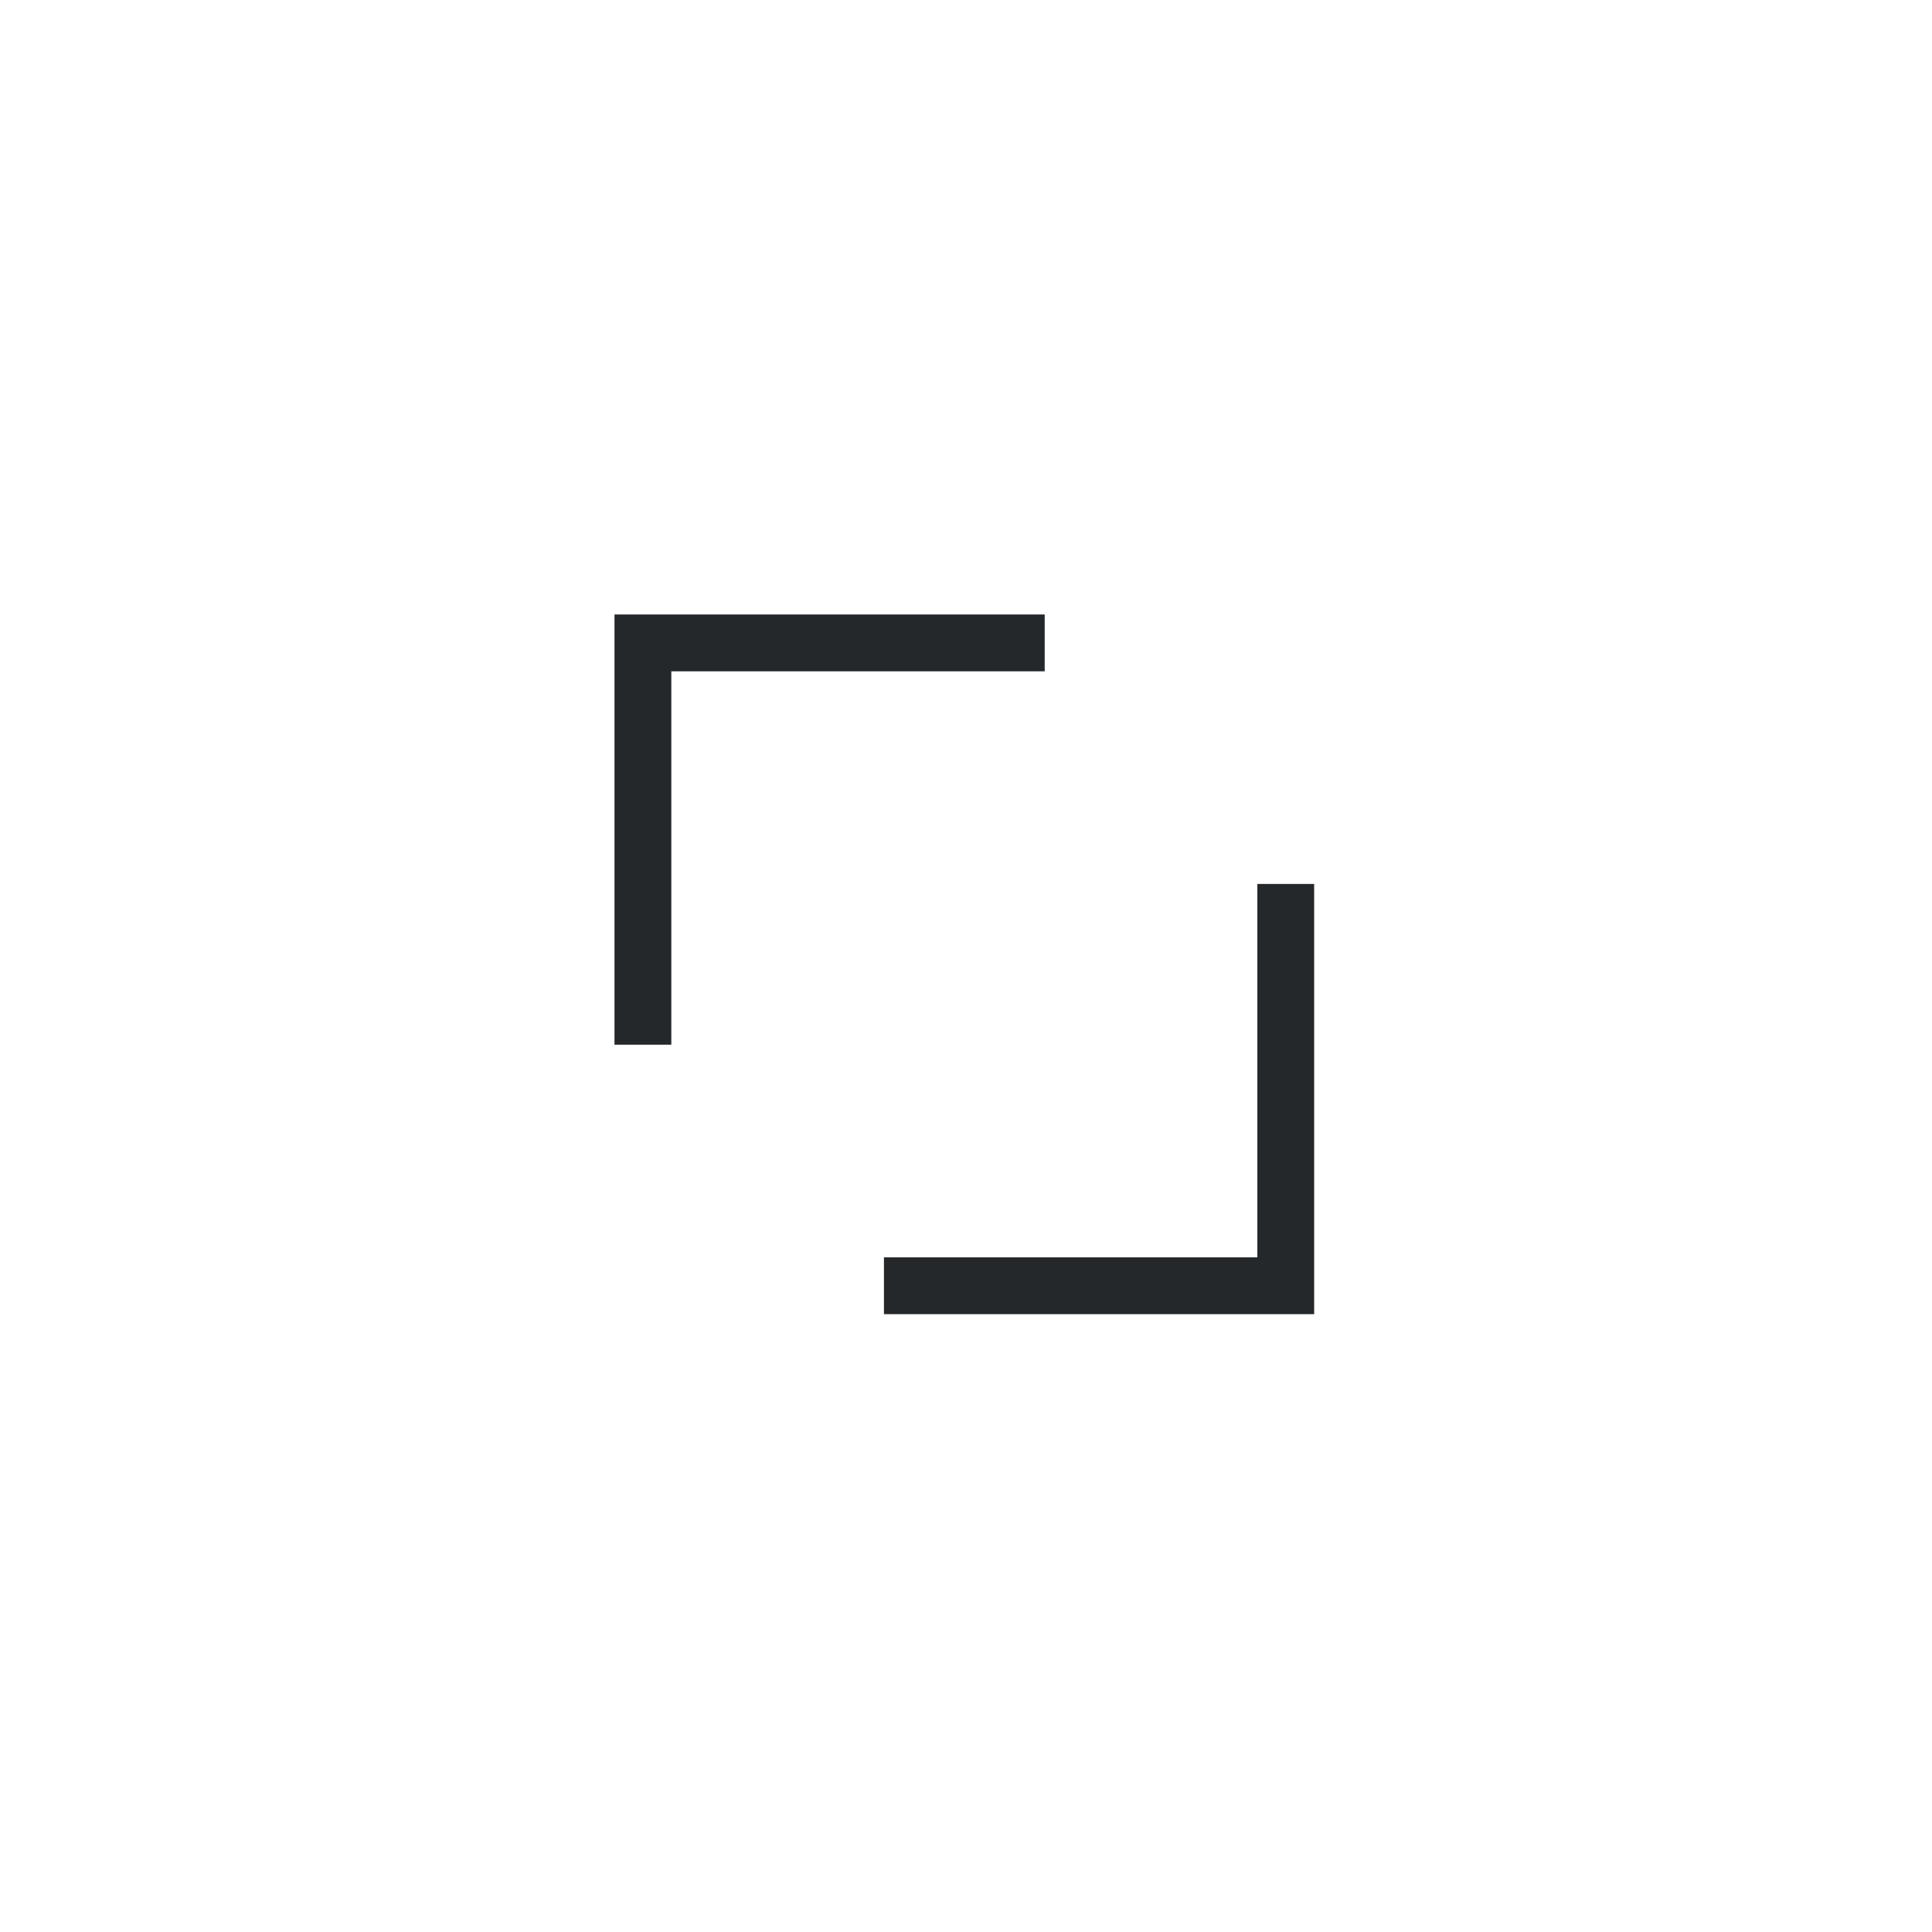
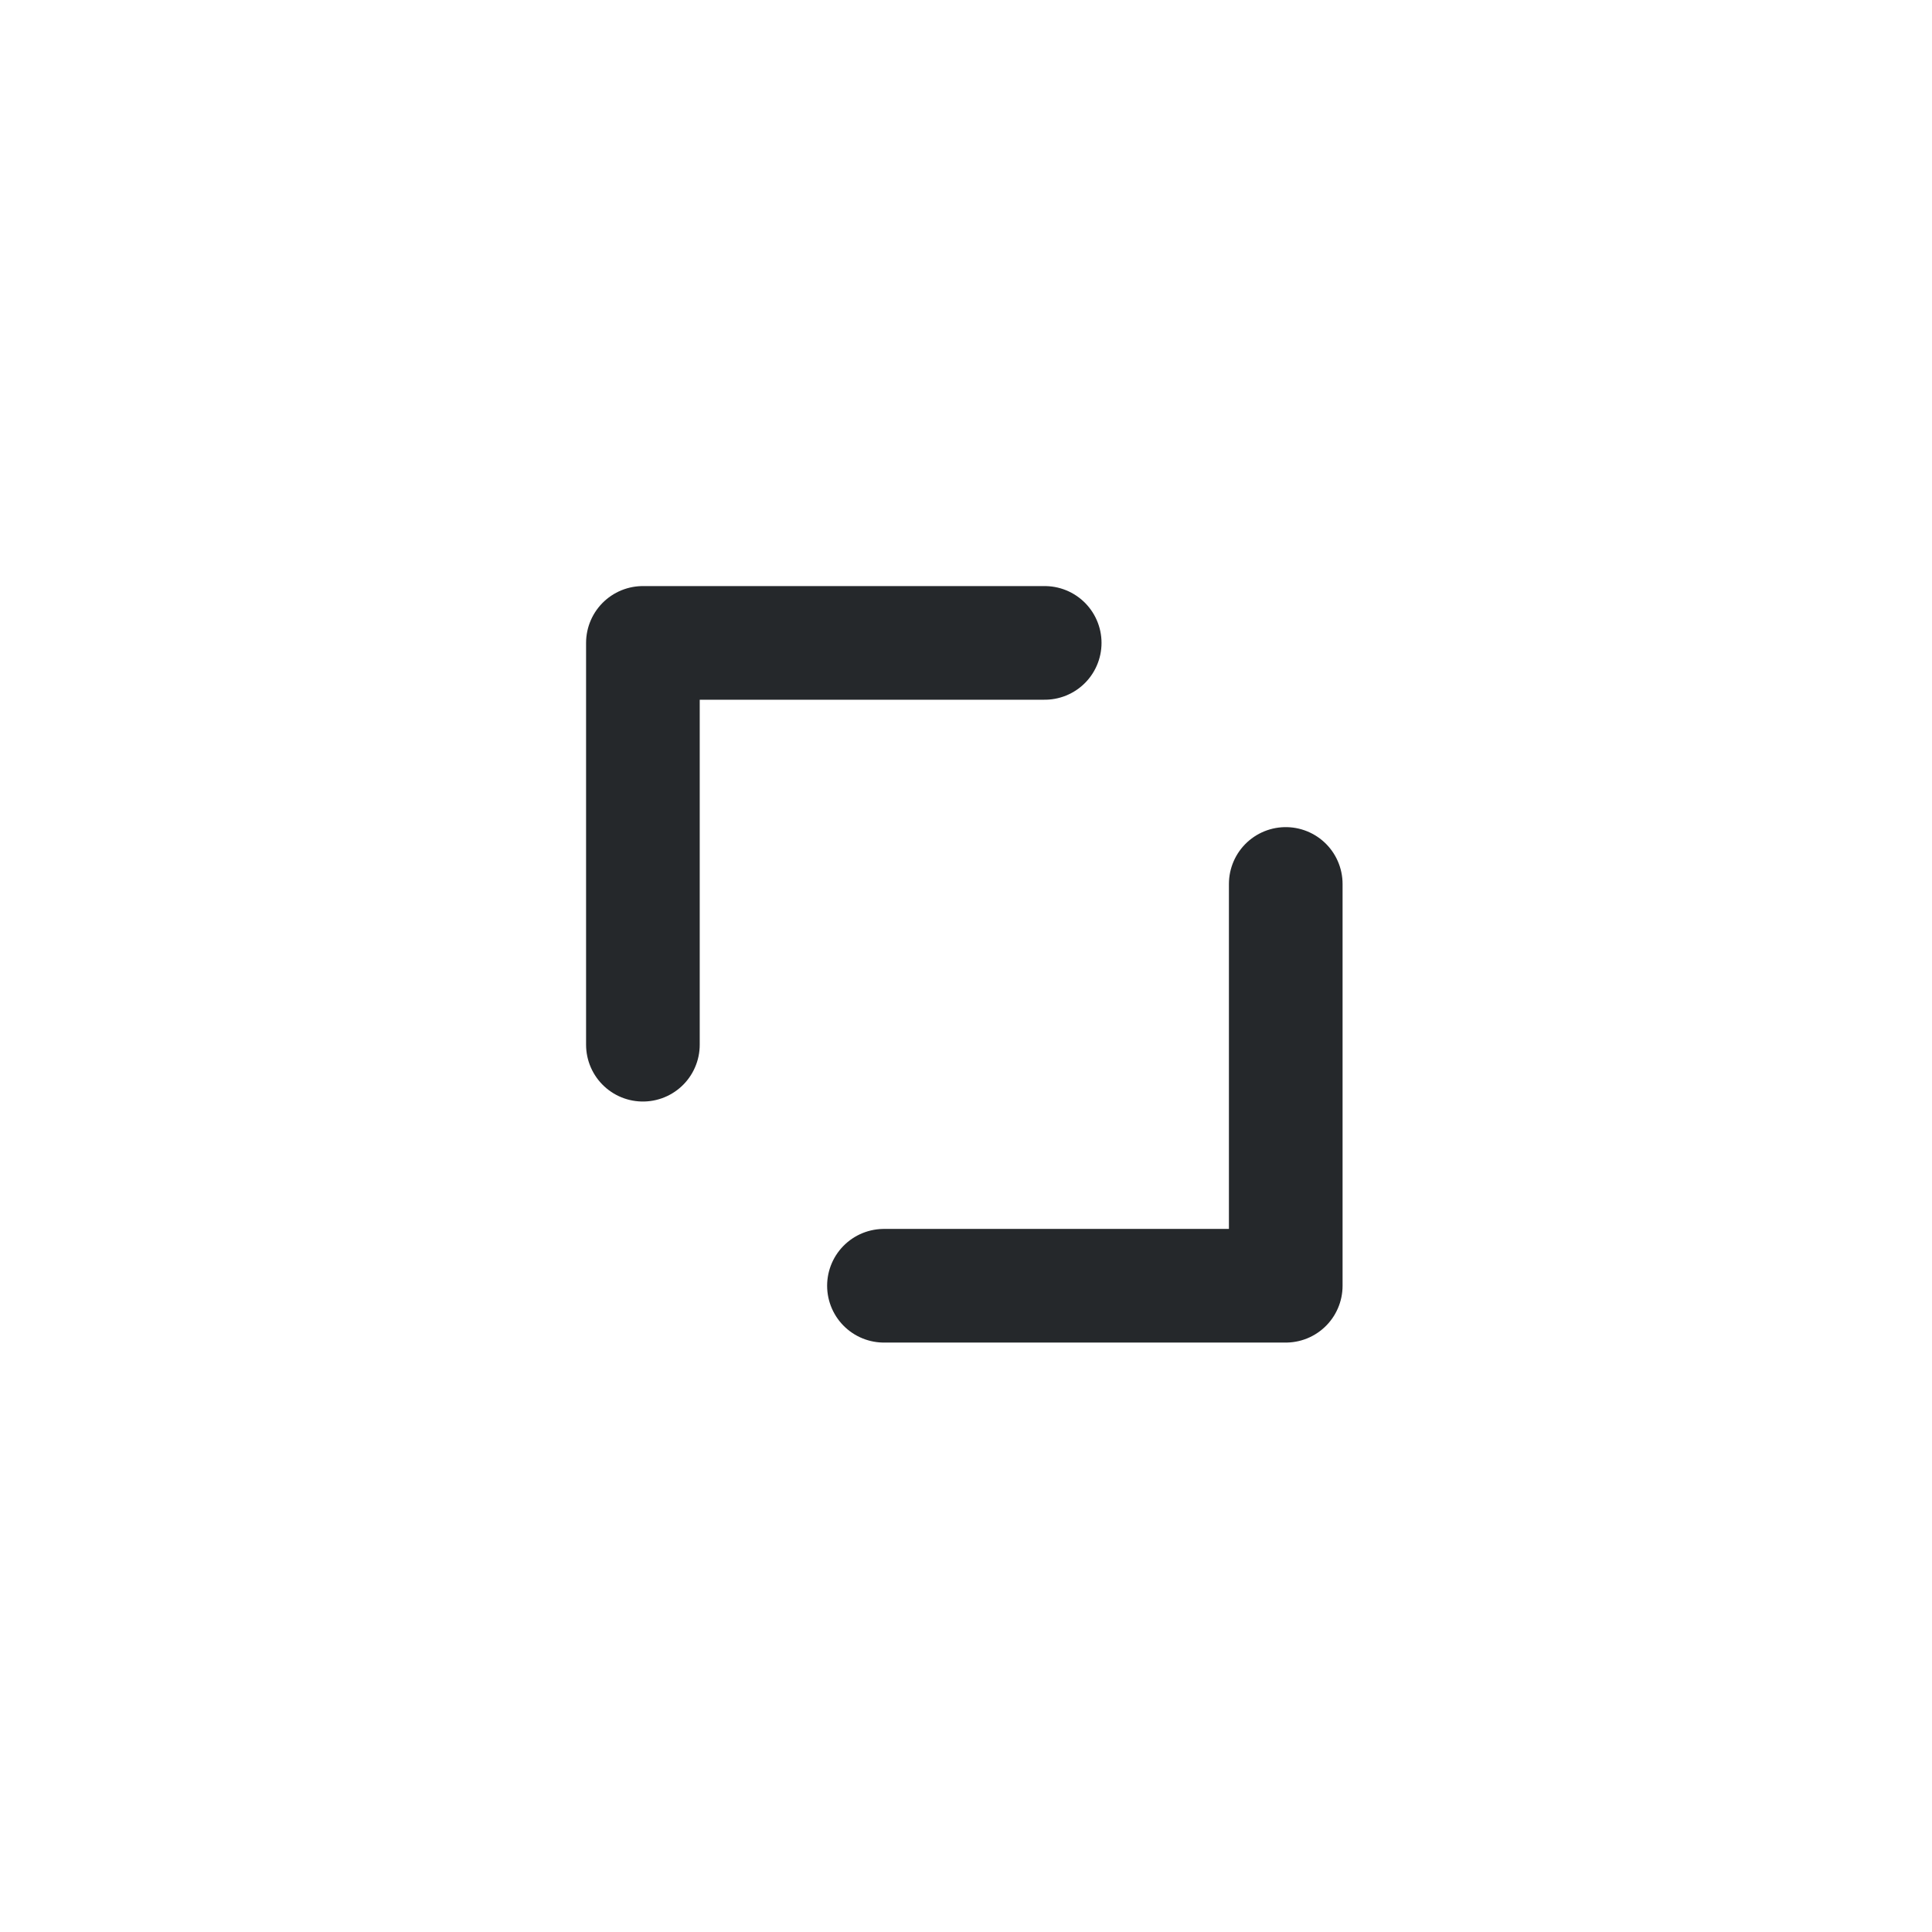
<svg xmlns="http://www.w3.org/2000/svg" width="34" height="34" viewBox="0 0 34 34" fill="none">
  <g id="icon / outlined / directions / chevron / sort">
-     <path id="Vector" d="M15.556 22.627L22.627 22.627L22.627 15.556" stroke="#25282B" strokeWidth="2" strokeLinecap="round" strokeLinejoin="round" />
-     <path id="Vector_2" d="M18.385 11.314H11.314V18.385" stroke="#25282B" strokeWidth="2" strokeLinecap="round" strokeLinejoin="round" />
+     <path id="Vector" d="M15.556 22.627L22.627 22.627L22.627 15.556" stroke="#25282B" stroke-width="2" stroke-linecap="round" stroke-linejoin="round" />
+     <path id="Vector_2" d="M18.385 11.314H11.314V18.385" stroke="#25282B" stroke-width="2" stroke-linecap="round" stroke-linejoin="round" />
  </g>
</svg>
